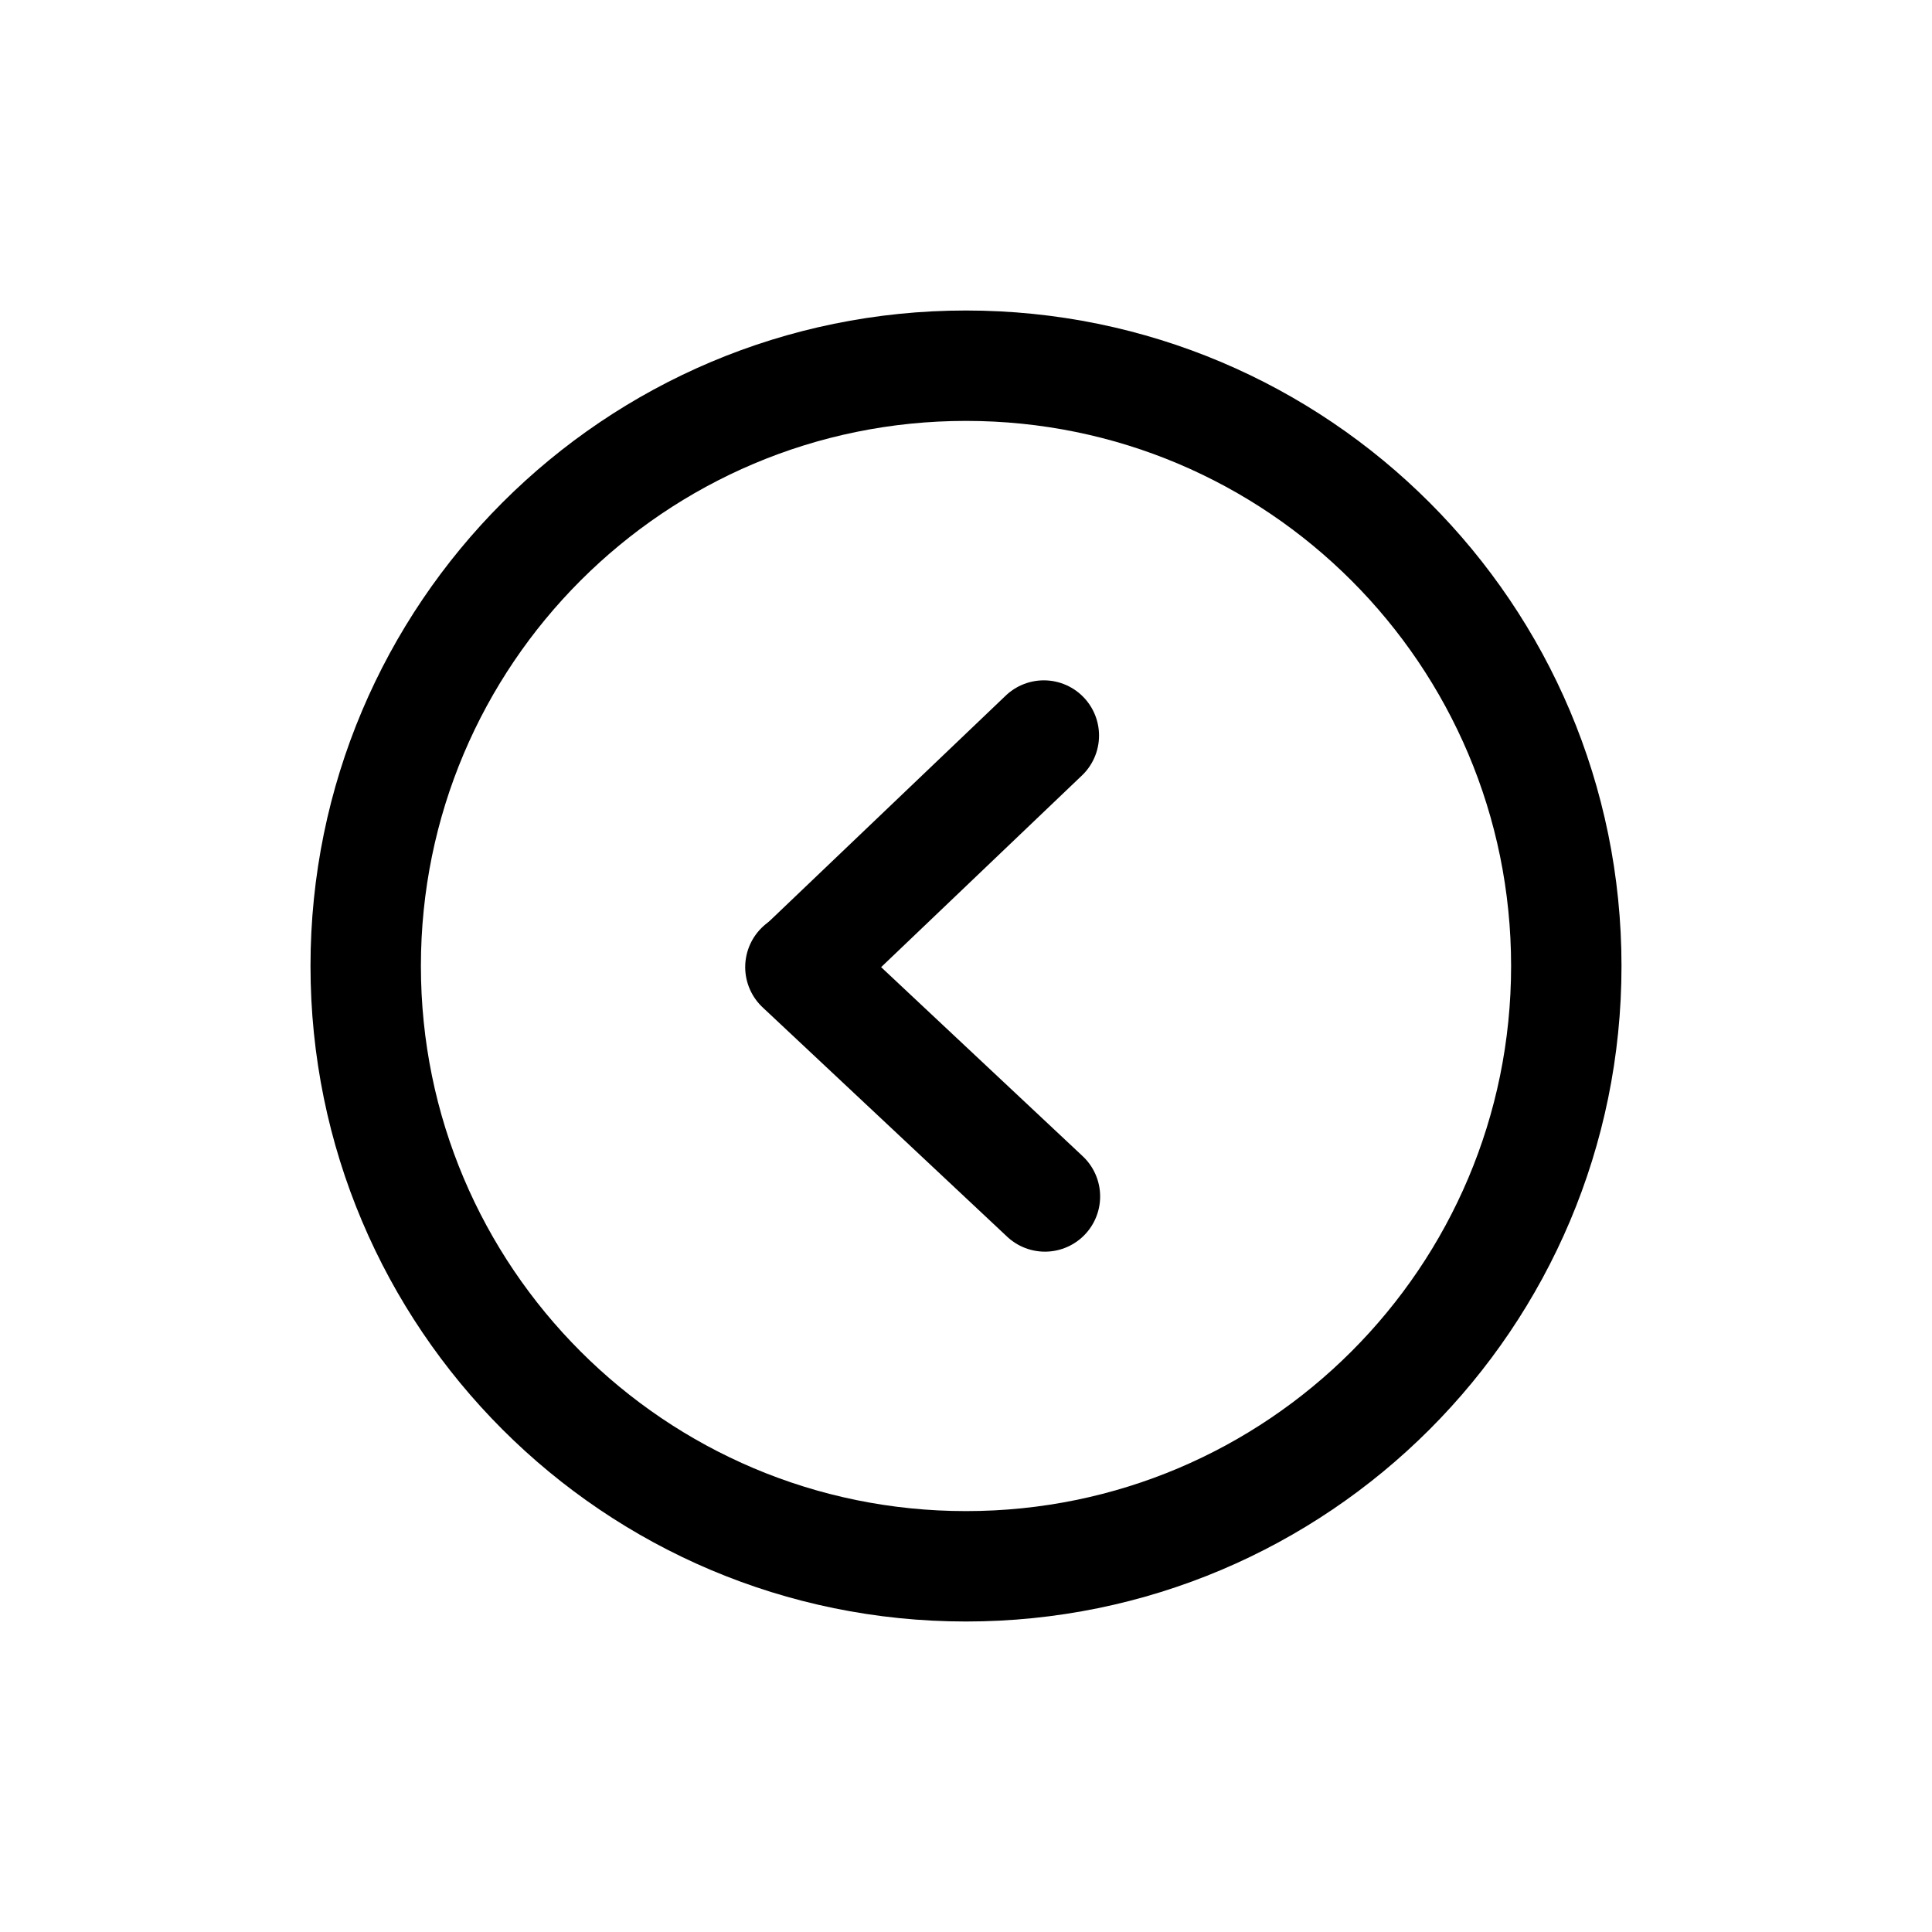
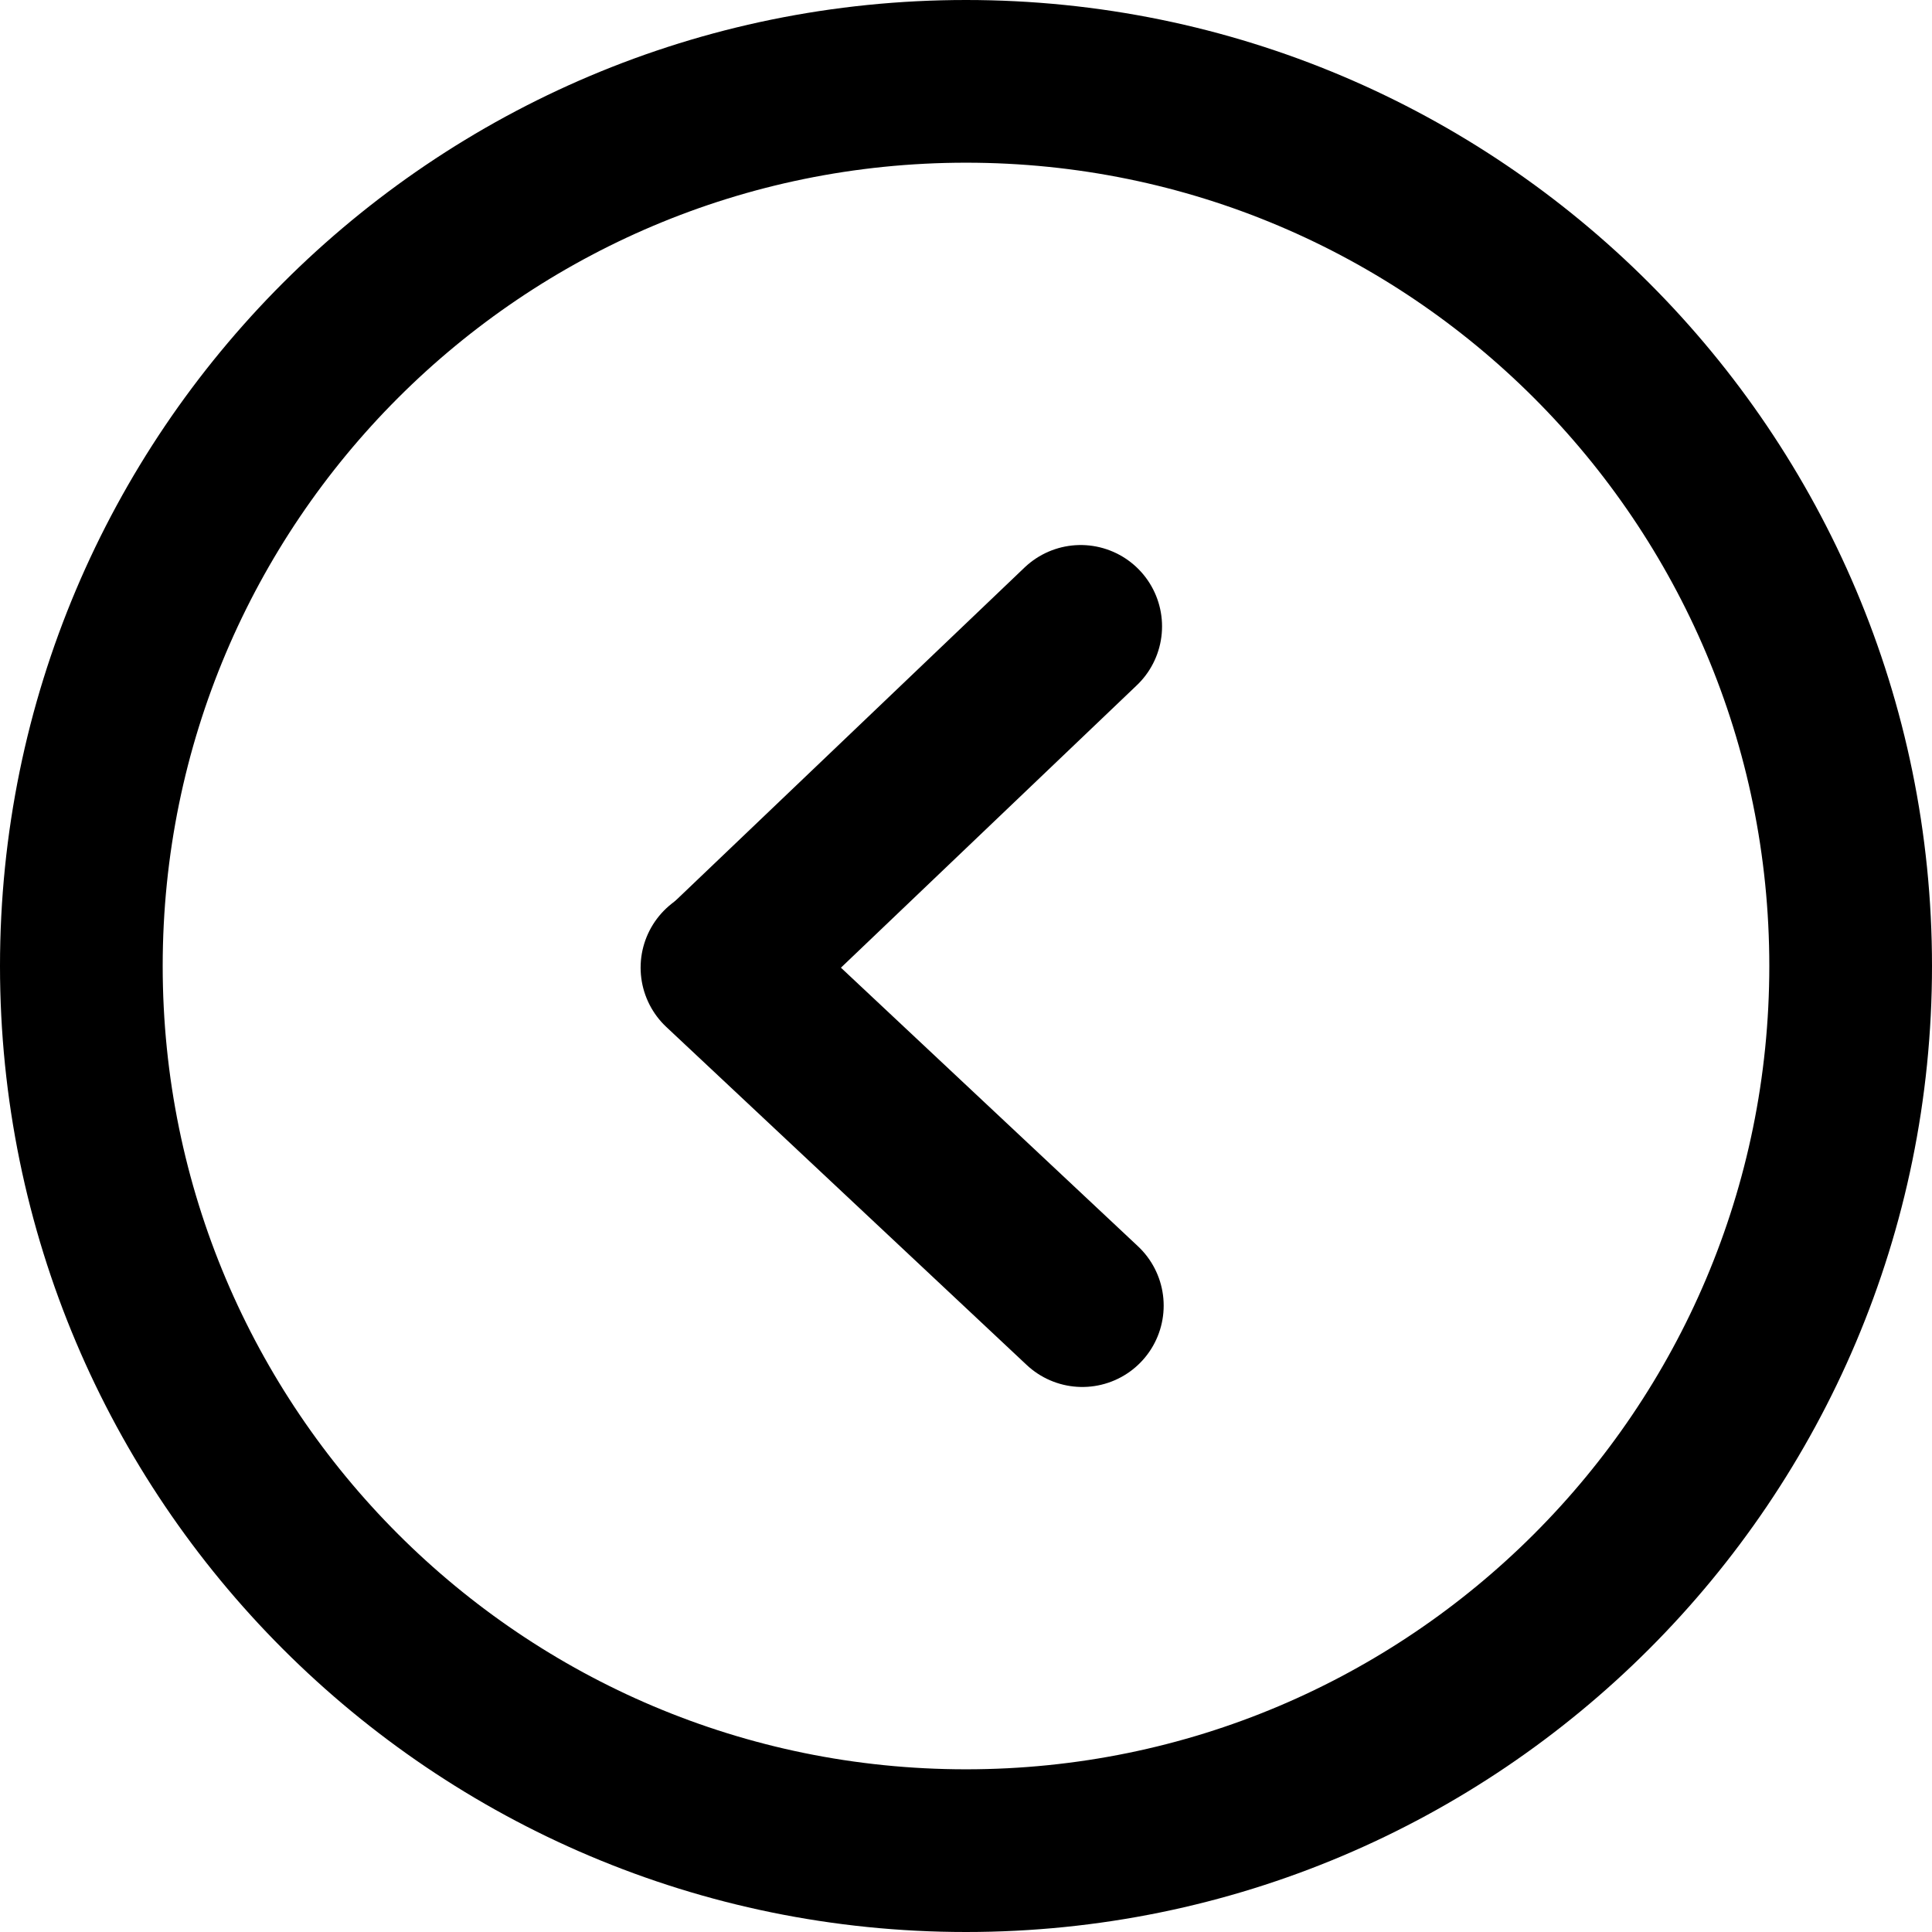
- <svg xmlns="http://www.w3.org/2000/svg" id="Ebene_2" viewBox="0 0 70 70">
-   <defs>
-     <style>.cls-1{fill:none;stroke:#000;stroke-linecap:round;stroke-miterlimit:10;stroke-width:4px;}</style>
+ <svg xmlns="http://www.w3.org/2000/svg" id="Ebene_2" viewBox="0 0 47.5 47.5" version="1.1" width="47.5" height="47.5">
+   <defs id="defs1">
+     <style id="style1">.cls-1{fill:none;stroke:#000;stroke-linecap:round;stroke-miterlimit:10;stroke-width:4px;}</style>
  </defs>
-   <path class="cls-1" d="M37.86,43.35l-8.86-8.31" />
-   <path class="cls-1" d="M37.82,26.65l-8.79,8.39" />
-   <circle class="cls-1" cx="35" cy="35" r="21.75" />
+   <path class="cls-1" d="M 26.61,32.1 17.75,23.79" id="path1" />
+   <path class="cls-1" d="m 26.57,15.4 -8.79,8.39" id="path2" />
+   <circle class="cls-1" cx="23.75" cy="23.75" r="21.75" id="circle2" />
</svg>
